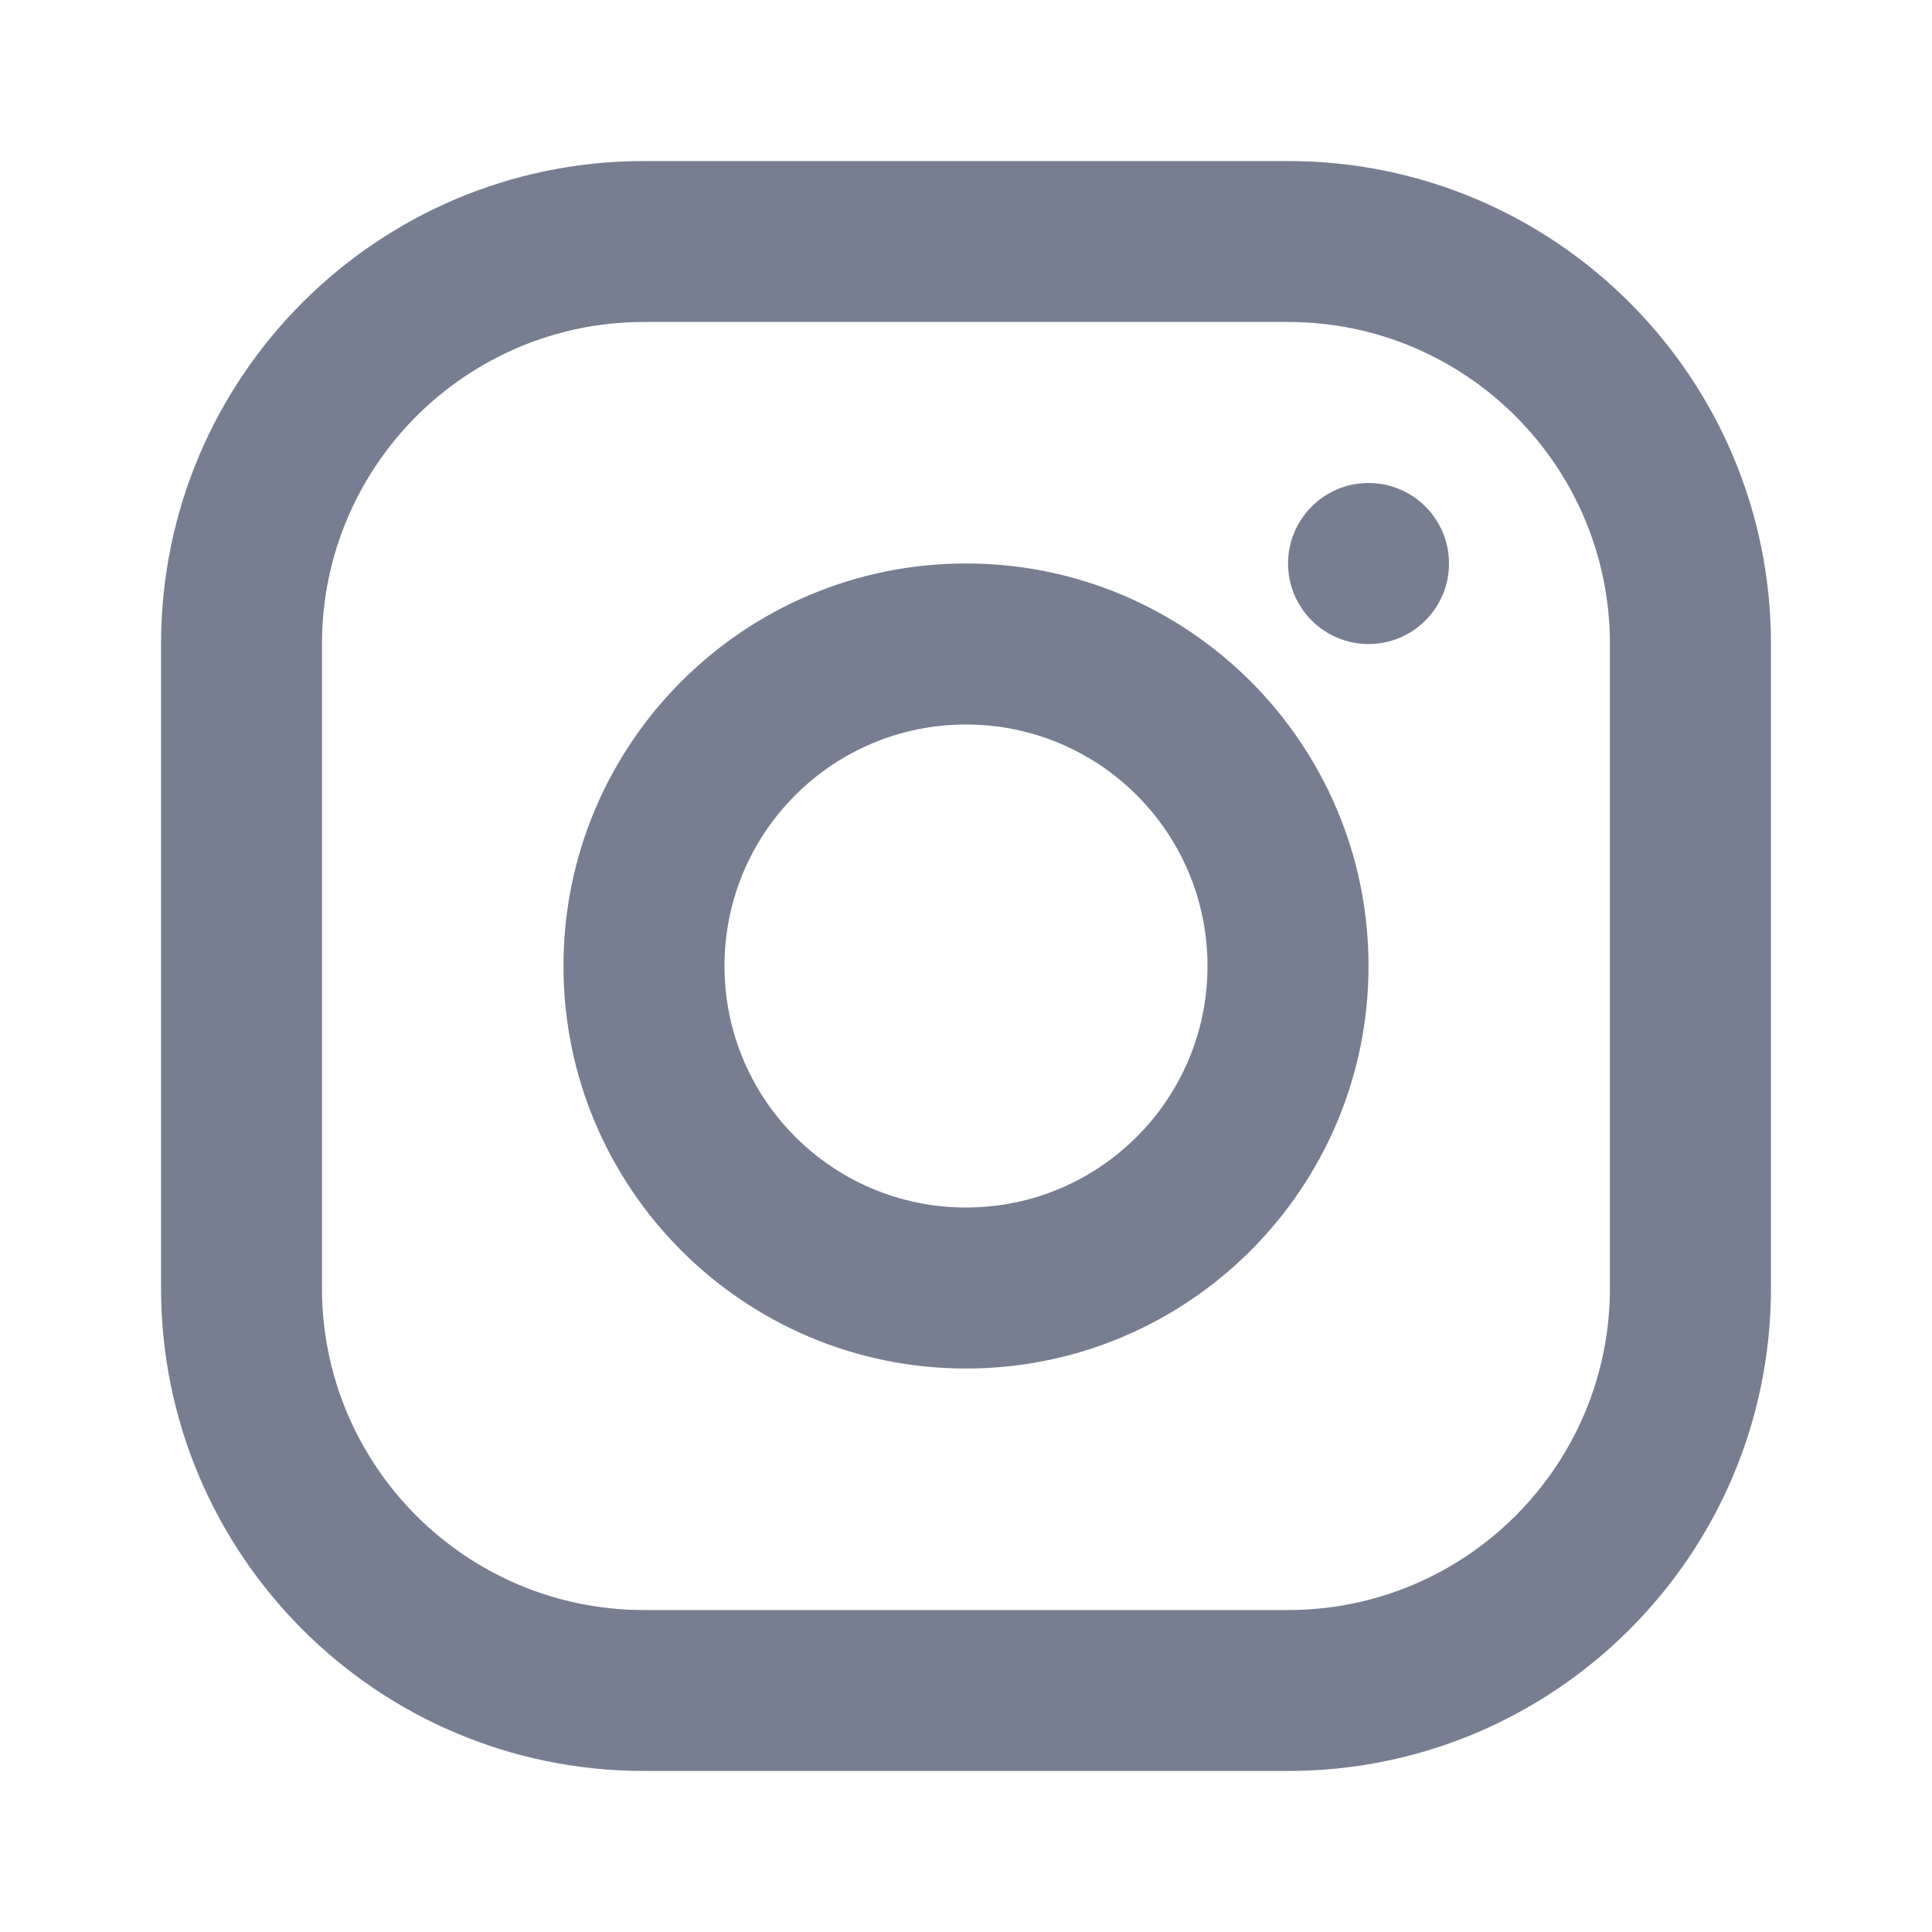
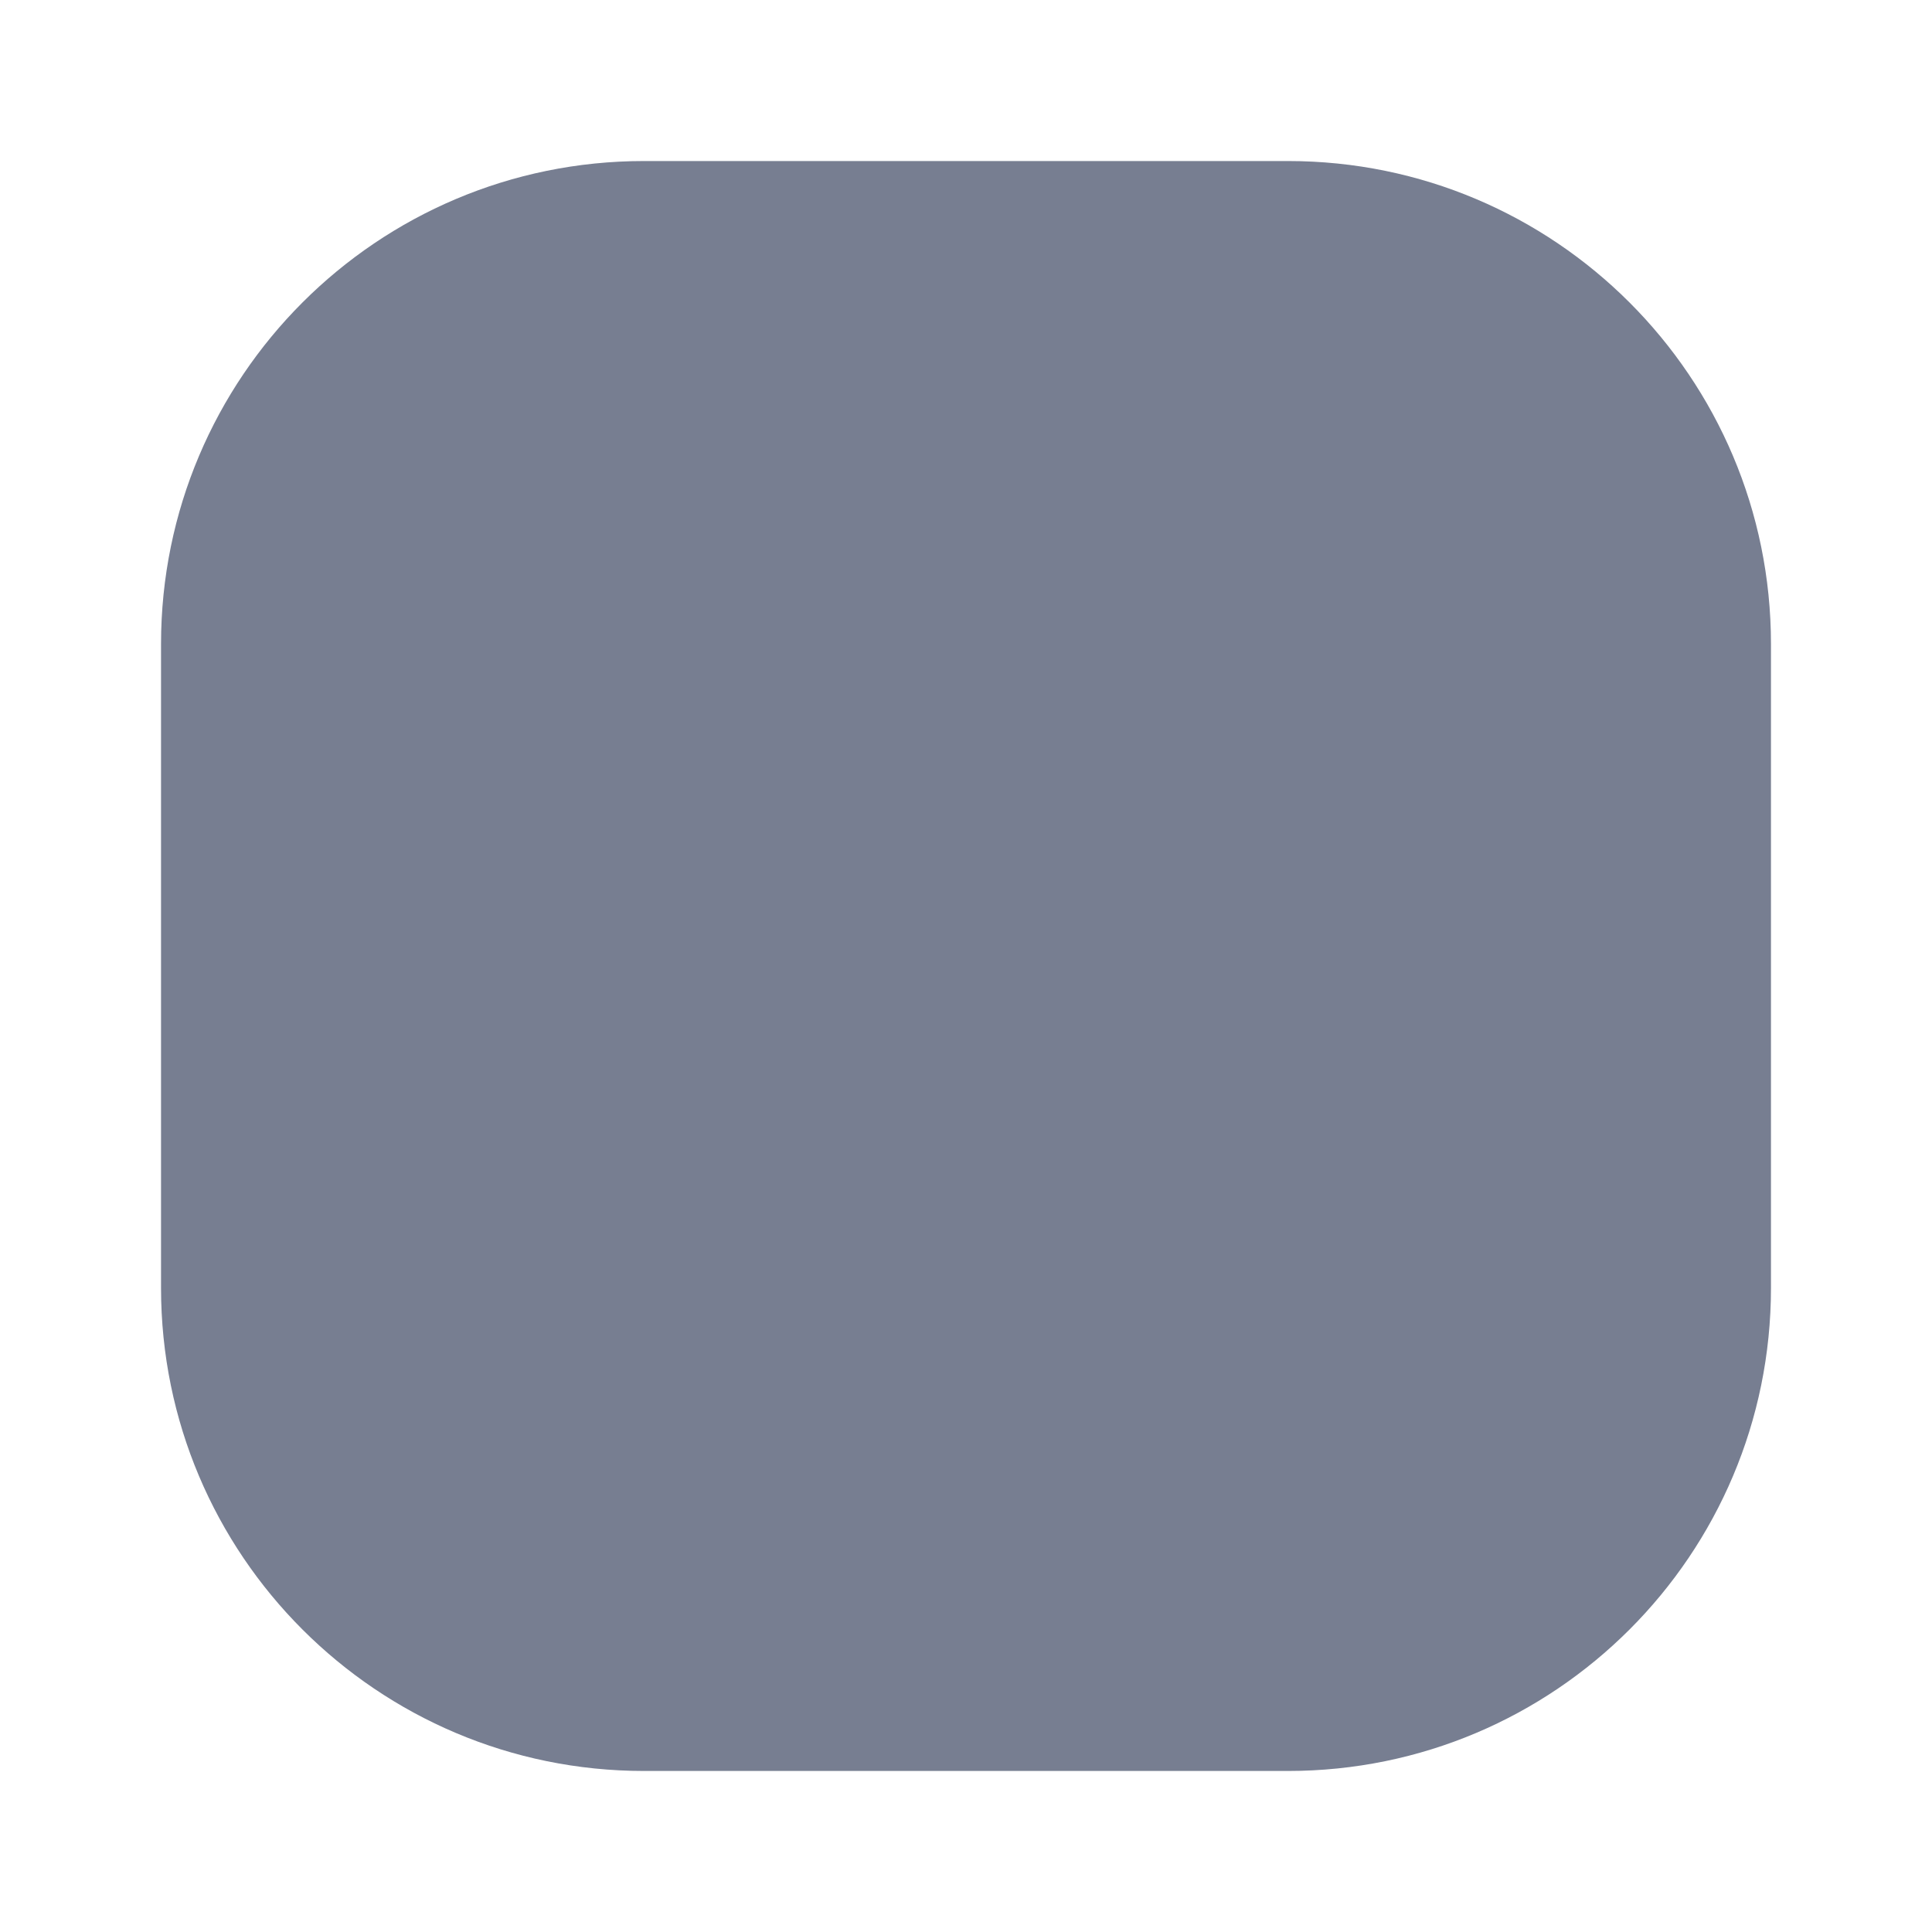
<svg xmlns="http://www.w3.org/2000/svg" width="20" height="20" viewBox="0 0 20 20" fill="none">
-   <path fill-rule="evenodd" clip-rule="evenodd" d="M13.333 3.333H6.667C4.826 3.333 3.333 4.826 3.333 6.667V13.333C3.333 15.174 4.826 16.667 6.667 16.667H13.333C15.174 16.667 16.666 15.174 16.666 13.333V6.667C16.666 4.826 15.174 3.333 13.333 3.333ZM6.667 1.667C3.905 1.667 1.667 3.905 1.667 6.667V13.333C1.667 16.095 3.905 18.333 6.667 18.333H13.333C16.095 18.333 18.333 16.095 18.333 13.333V6.667C18.333 3.905 16.095 1.667 13.333 1.667H6.667Z" fill="#777E91" />
+   <path fillRule="evenodd" clipRule="evenodd" d="M13.333 3.333H6.667C4.826 3.333 3.333 4.826 3.333 6.667V13.333C3.333 15.174 4.826 16.667 6.667 16.667H13.333C15.174 16.667 16.666 15.174 16.666 13.333V6.667C16.666 4.826 15.174 3.333 13.333 3.333ZM6.667 1.667C3.905 1.667 1.667 3.905 1.667 6.667V13.333C1.667 16.095 3.905 18.333 6.667 18.333H13.333C16.095 18.333 18.333 16.095 18.333 13.333V6.667C18.333 3.905 16.095 1.667 13.333 1.667H6.667Z" fill="#777E91" />
  <path d="M14.167 6.667C14.627 6.667 15 6.294 15 5.833C15 5.373 14.627 5 14.167 5C13.707 5 13.334 5.373 13.334 5.833C13.334 6.294 13.707 6.667 14.167 6.667Z" fill="#777E91" />
-   <path fill-rule="evenodd" clip-rule="evenodd" d="M14.167 10C14.167 12.301 12.301 14.167 10 14.167C7.699 14.167 5.833 12.301 5.833 10C5.833 7.699 7.699 5.833 10 5.833C12.301 5.833 14.167 7.699 14.167 10ZM12.5 10C12.5 11.381 11.381 12.5 10 12.5C8.619 12.5 7.5 11.381 7.5 10C7.5 8.619 8.619 7.5 10 7.5C11.381 7.5 12.5 8.619 12.5 10Z" fill="#777E91" />
+   <path fillRule="evenodd" clipRule="evenodd" d="M14.167 10C14.167 12.301 12.301 14.167 10 14.167C7.699 14.167 5.833 12.301 5.833 10C5.833 7.699 7.699 5.833 10 5.833C12.301 5.833 14.167 7.699 14.167 10ZM12.5 10C12.5 11.381 11.381 12.5 10 12.5C8.619 12.5 7.5 11.381 7.5 10C7.5 8.619 8.619 7.5 10 7.5C11.381 7.5 12.5 8.619 12.5 10Z" fill="#777E91" />
</svg>
